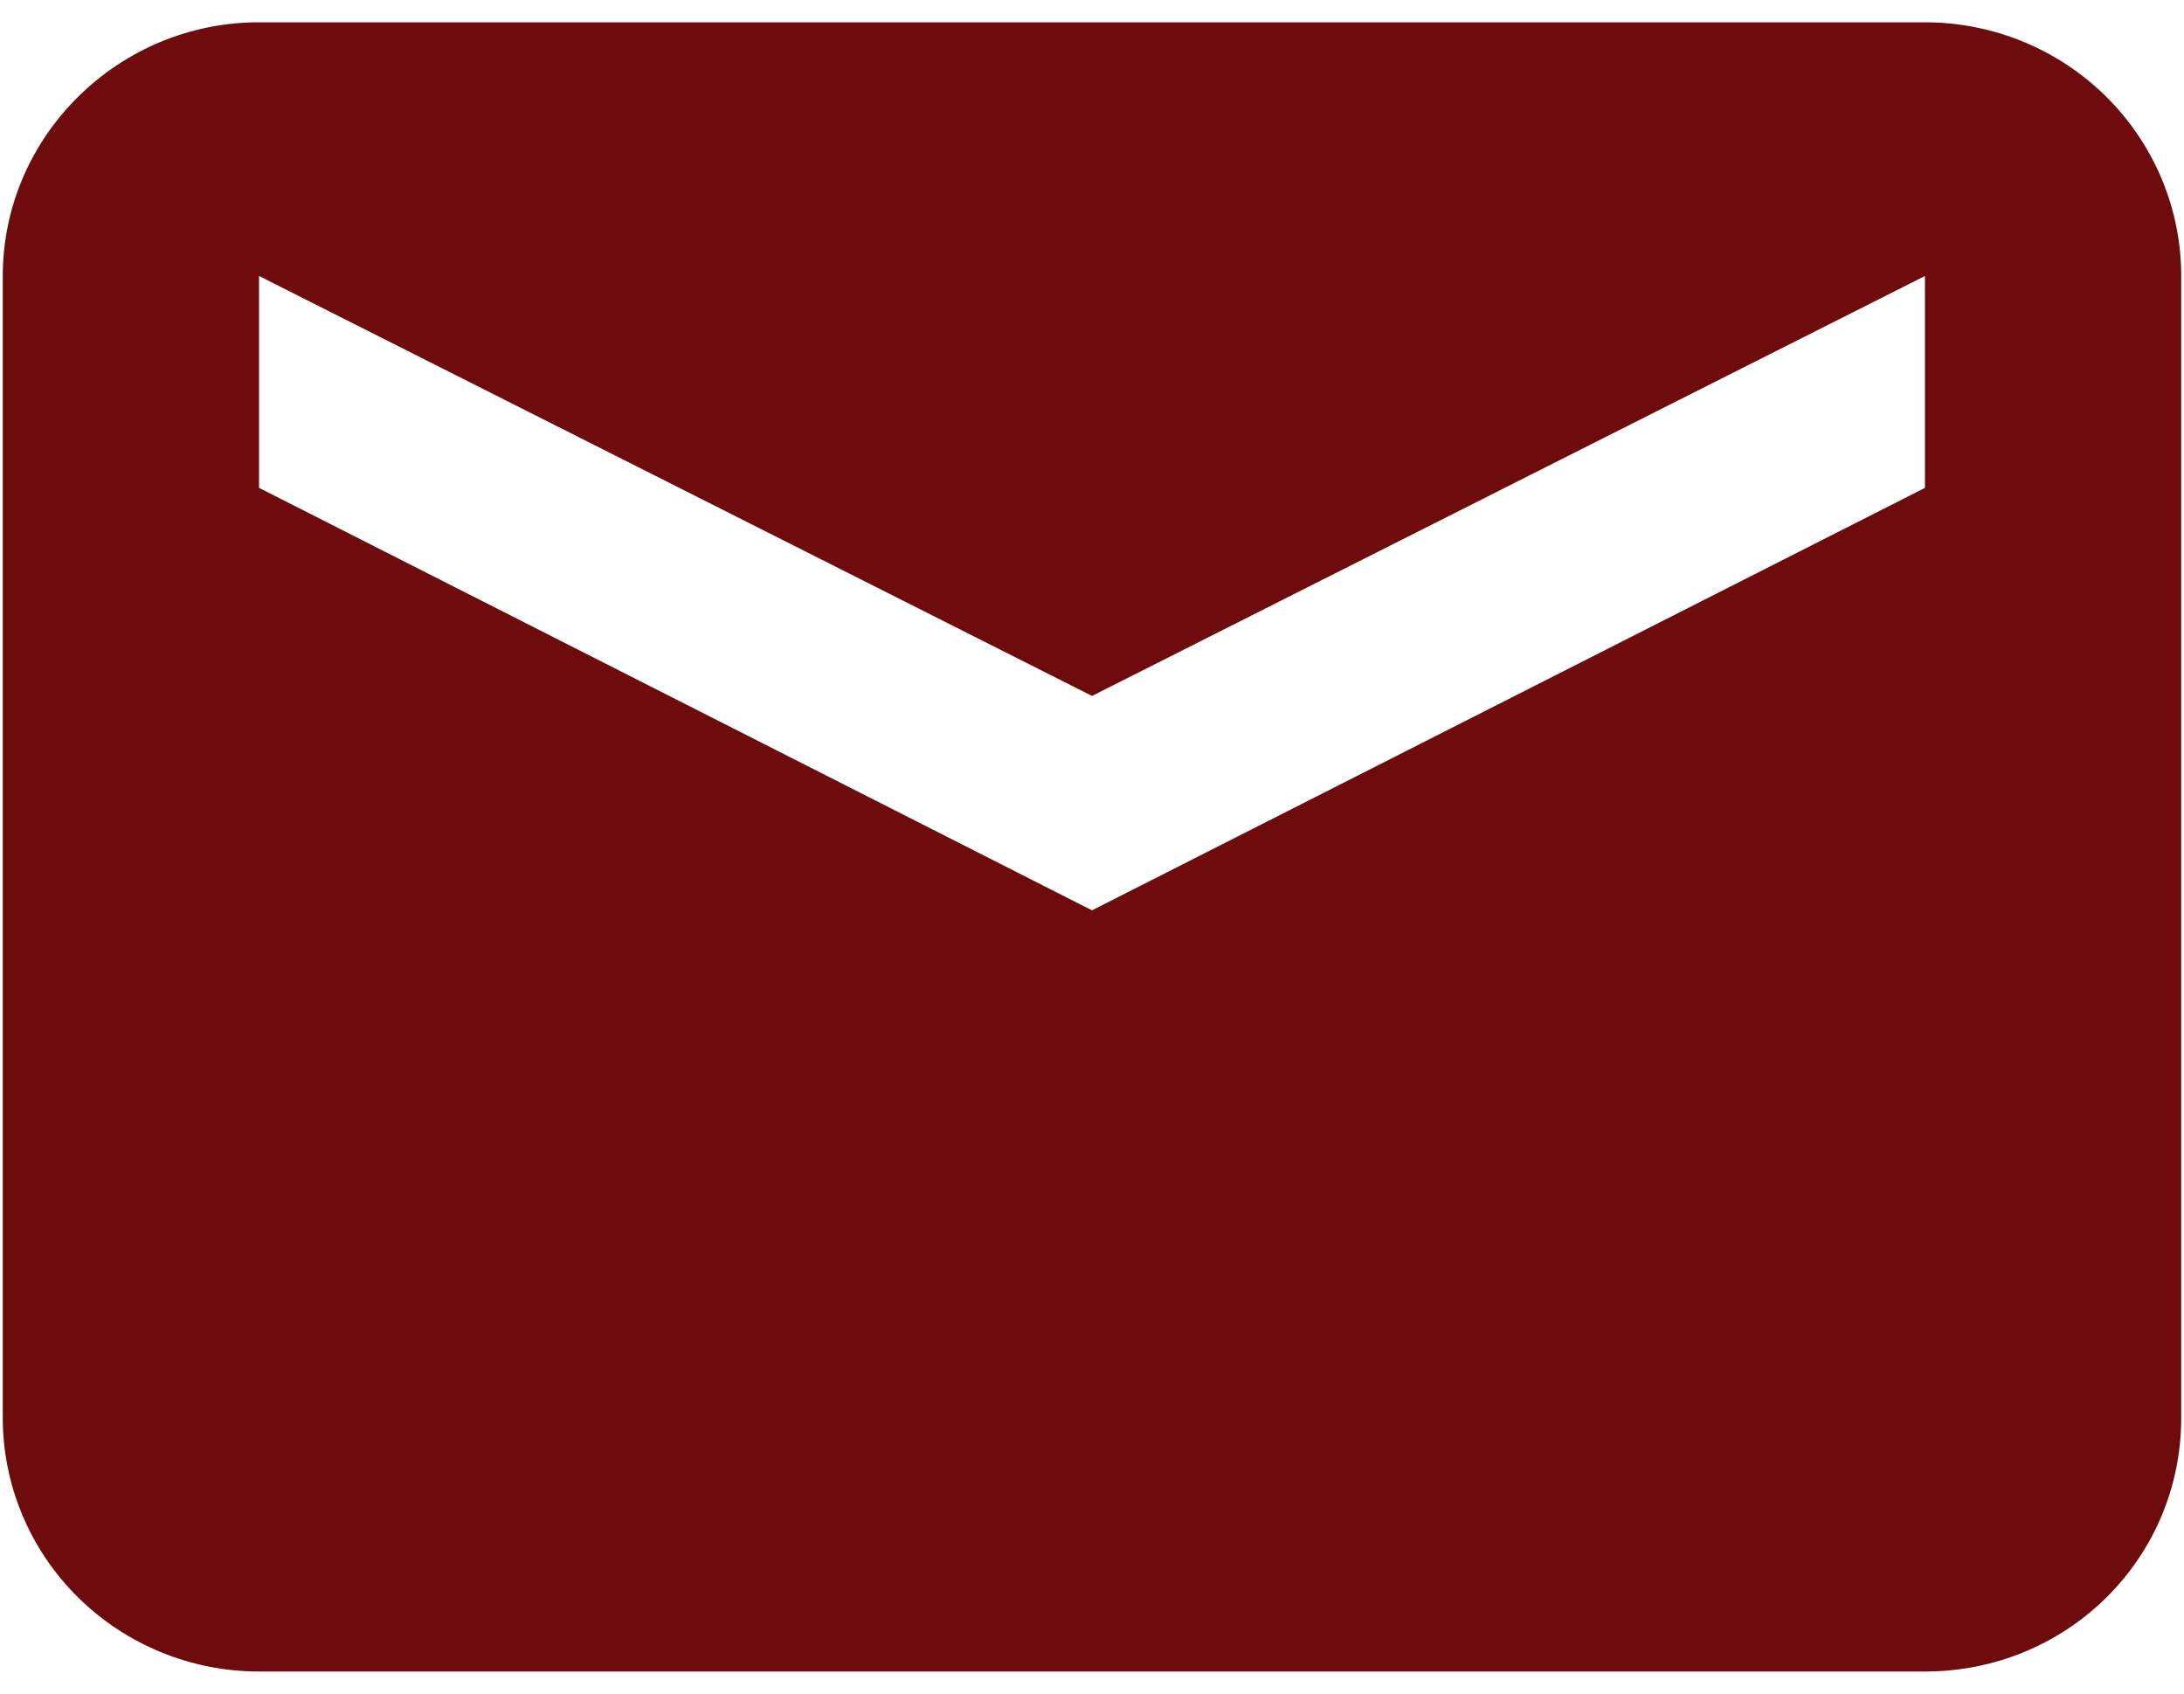
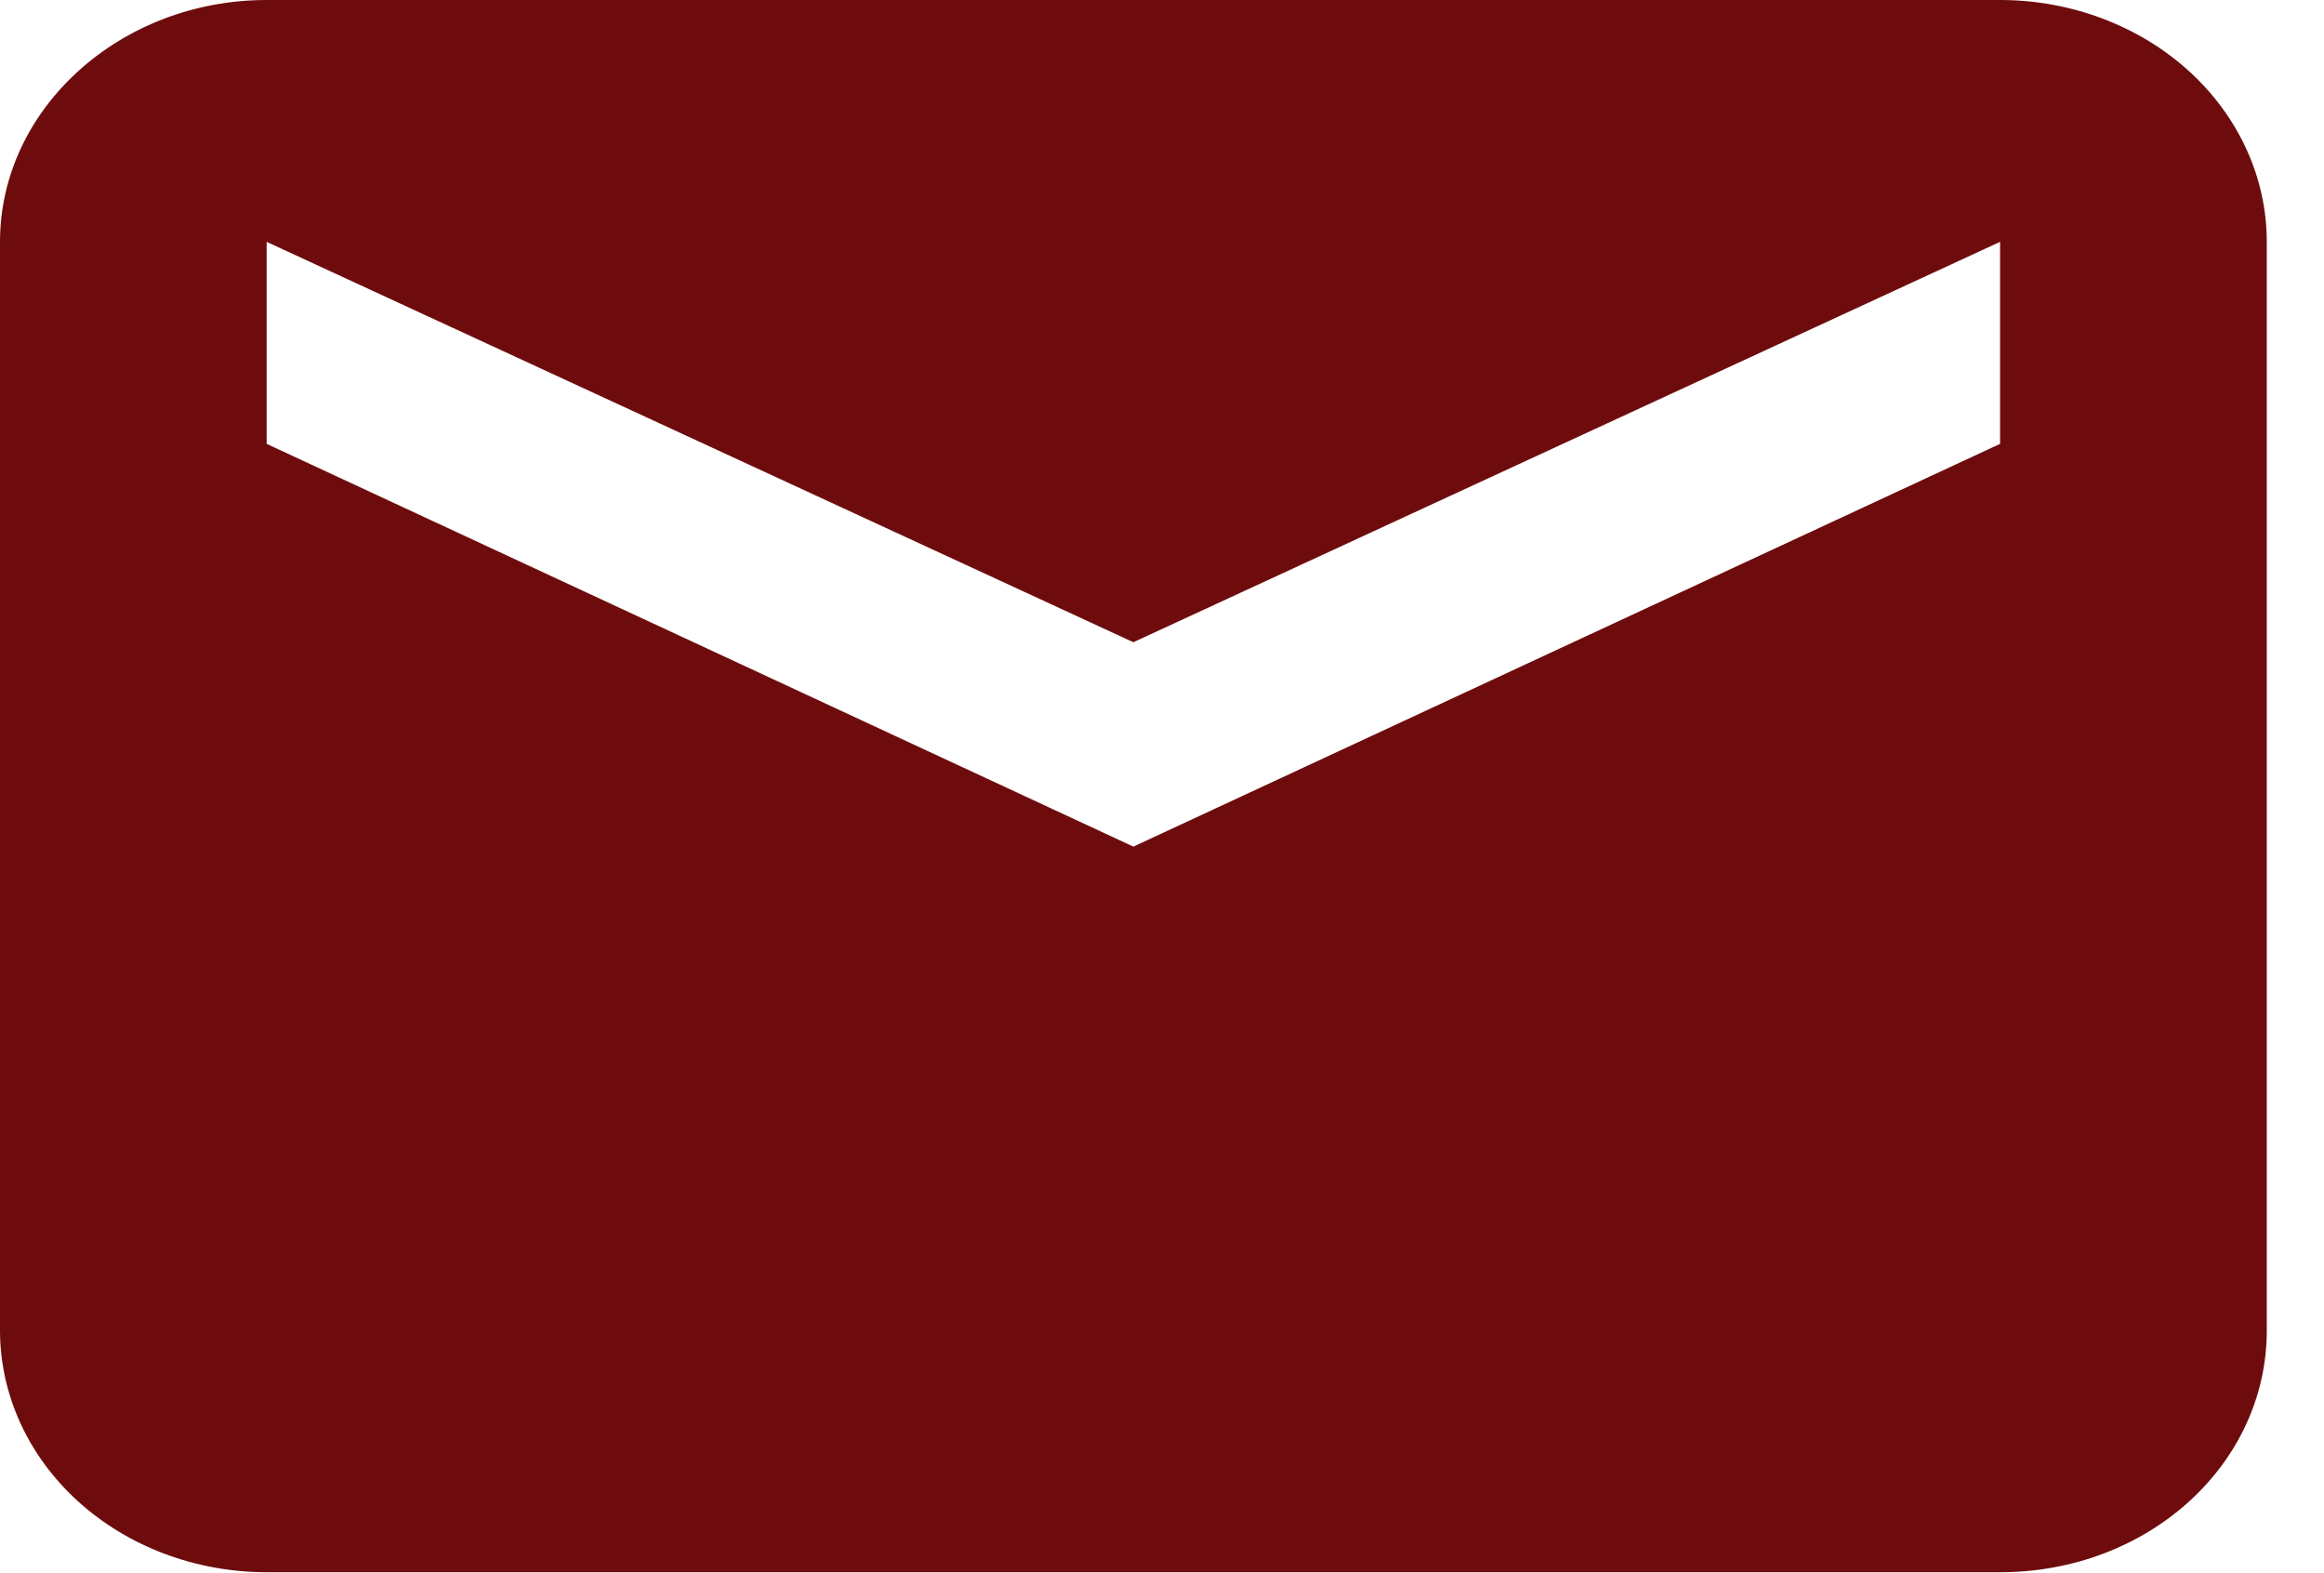
- <svg xmlns="http://www.w3.org/2000/svg" width="49" height="38" viewBox="0 0 49 38" fill="none">
-   <path d="M43.188 0.5H5.812C2.65 0.5 0.062 3.062 0.062 6.192V31.808C0.062 33.317 0.668 34.765 1.747 35.833C2.825 36.9 4.288 37.5 5.812 37.5H43.188C46.379 37.5 48.938 34.967 48.938 31.808V6.192C48.938 4.683 48.332 3.235 47.253 2.167C46.175 1.1 44.712 0.5 43.188 0.5ZM43.188 10.945L24.5 20.423L5.812 10.945V6.192L24.5 15.613L43.188 6.192V10.945Z" fill="#6E0C0D" />
+ <svg xmlns="http://www.w3.org/2000/svg" width="34" height="23" viewBox="0 0 34 23" fill="none">
+   <path d="M29.261 0H3.901C1.756 0 0 1.592 0 3.538V19.462C0 20.4 0.411 21.3 1.143 21.964C1.874 22.627 2.867 23 3.901 23H29.261C31.427 23 33.163 21.425 33.163 19.462V3.538C33.163 2.6 32.752 1.7 32.02 1.036C31.288 0.373 30.296 0 29.261 0ZM29.261 6.493L16.581 12.385L3.901 6.493V3.538L16.581 9.395L29.261 3.538V6.493Z" fill="#6E0C0D" />
</svg>
